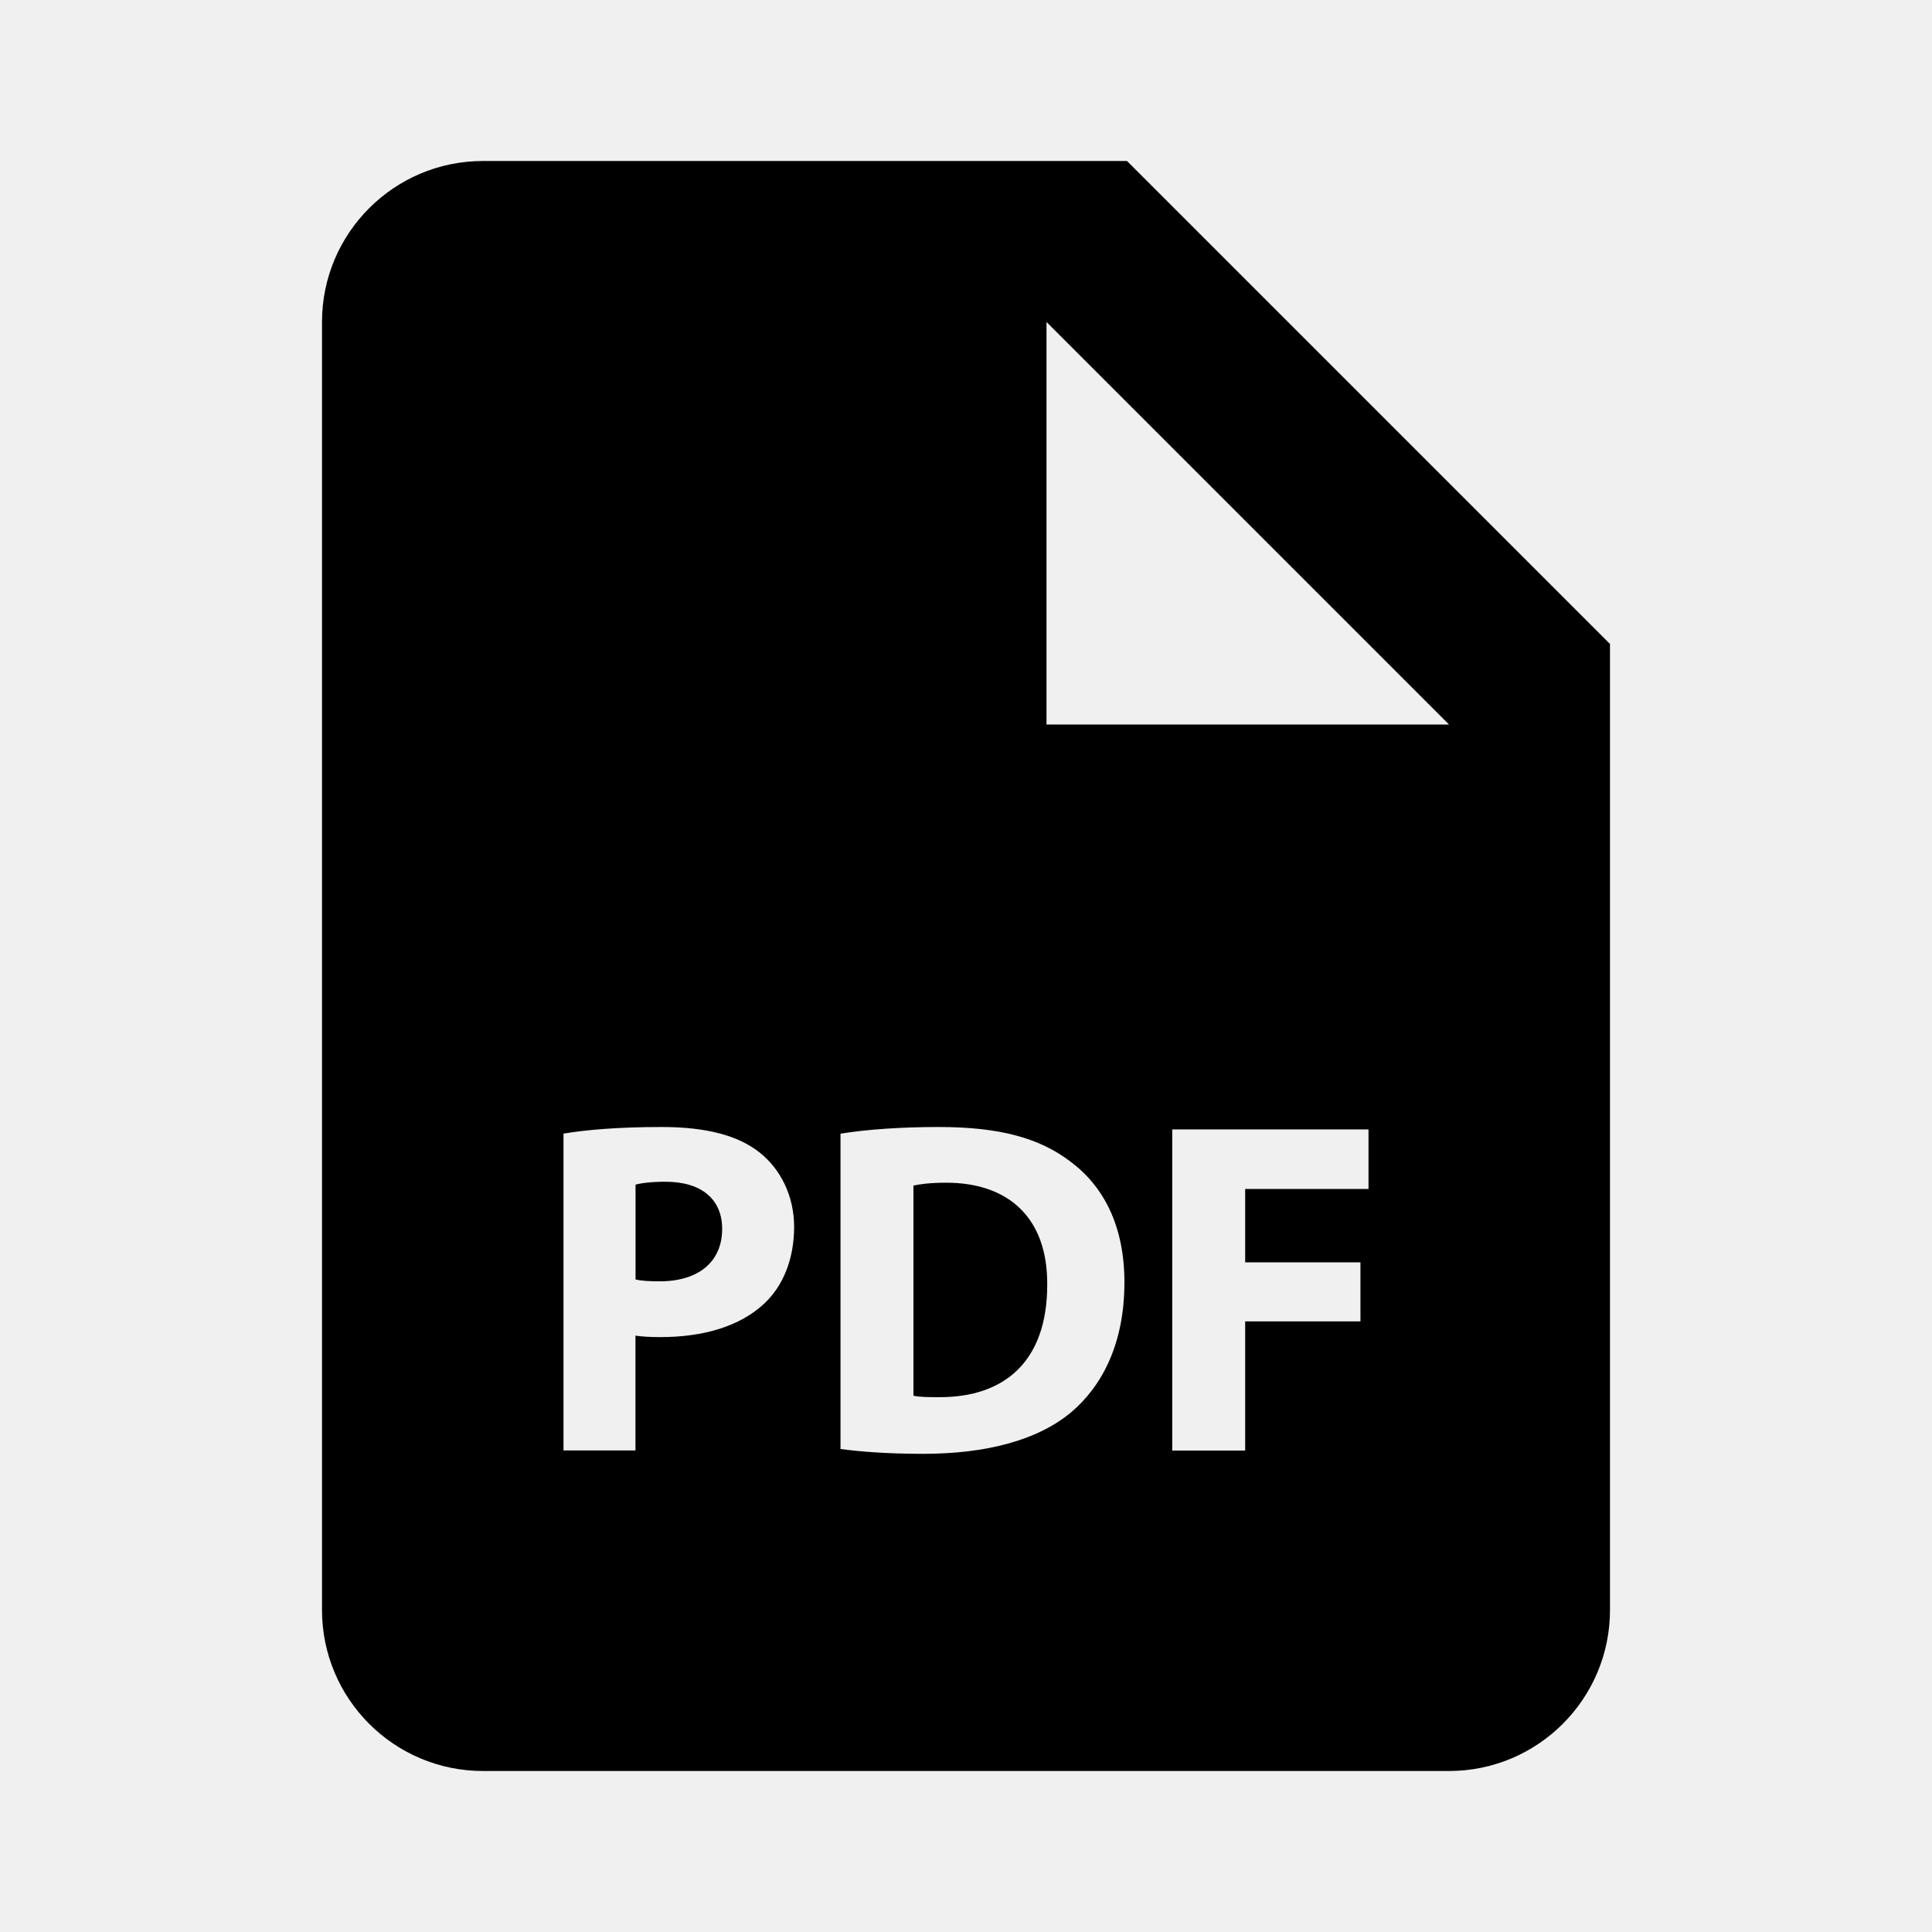
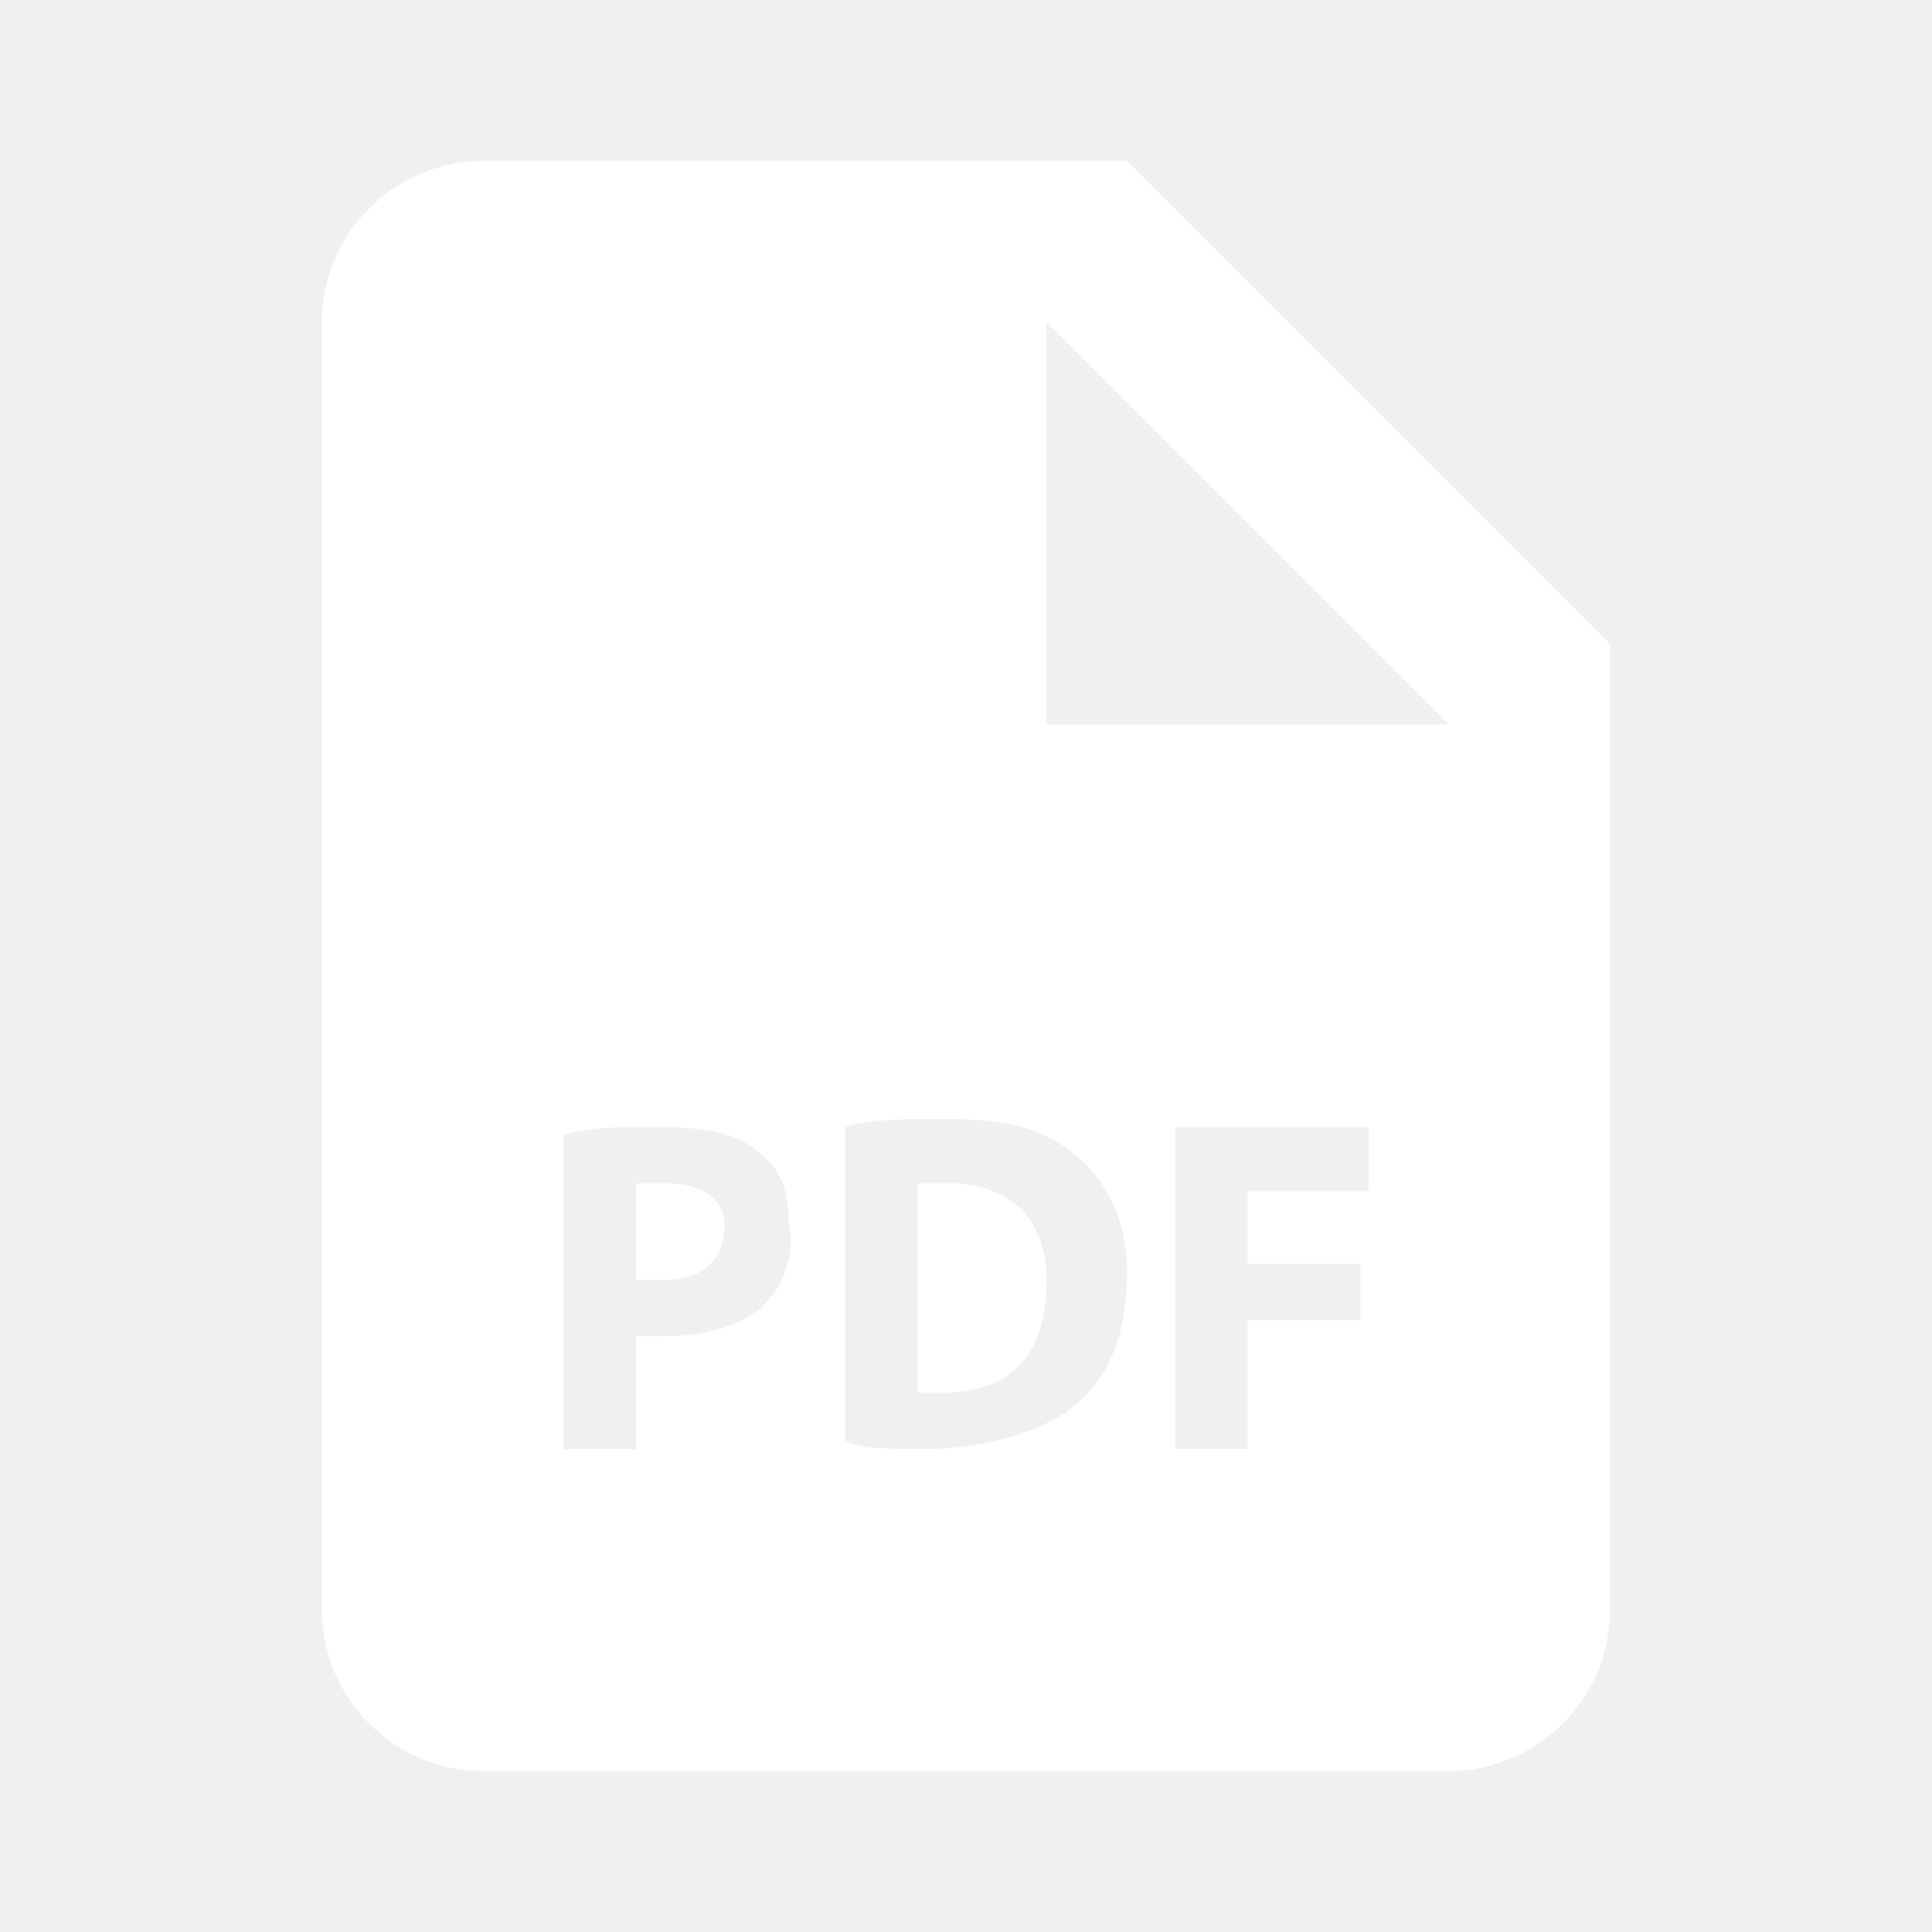
- <svg xmlns="http://www.w3.org/2000/svg" width="24" height="24" viewBox="0 0 24 24">
-   <path d="M8.267 14.68c-.184 0-.308.018-.372.036v1.178c.076.018.171.023.302.023.479 0 .774-.242.774-.651C8.971 14.9 8.717 14.68 8.267 14.68zM11.754 14.692c-.2 0-.33.018-.407.036v2.61c.077.018.201.018.313.018.817.006 1.349-.444 1.349-1.396C13.015 15.13 12.53 14.692 11.754 14.692z" />
-   <path d="M14,2H6C4.896,2,4,2.896,4,4v16c0,1.104,0.896,2,2,2h12c1.104,0,2-0.896,2-2V8L14,2z M9.498,16.19 c-0.309,0.29-0.765,0.42-1.296,0.42c-0.119,0-0.226-0.006-0.308-0.018v1.426H7v-3.936C7.278,14.036,7.669,14,8.219,14 c0.557,0,0.953,0.106,1.22,0.319c0.254,0.202,0.426,0.533,0.426,0.923C9.864,15.634,9.734,15.965,9.498,16.19z M13.305,17.545 c-0.42,0.349-1.059,0.515-1.84,0.515c-0.468,0-0.799-0.03-1.024-0.06v-3.917C10.772,14.029,11.204,14,11.66,14 c0.757,0,1.249,0.136,1.633,0.426c0.415,0.308,0.675,0.799,0.675,1.504C13.968,16.693,13.689,17.22,13.305,17.545z M17,14.77 h-1.532v0.911h1.432v0.734h-1.432v1.604h-0.906v-3.989H17V14.77z M14,9c-0.553,0-1,0-1,0V4l5,5H14z" />
+ <svg xmlns="http://www.w3.org/2000/svg" version="1.1" id="Layer_1" x="0px" y="0px" viewBox="0 0 24 24" style="enable-background:new 0 0 24 24;" xml:space="preserve">
+   <style type="text/css">
+ 	.st0{fill:#FFFFFF;}
+ </style>
+   <path class="st0" d="M8.3,14.7c-0.2,0-0.3,0-0.4,0v1.2c0.1,0,0.2,0,0.3,0c0.5,0,0.8-0.2,0.8-0.7C9,14.9,8.7,14.7,8.3,14.7z   M11.8,14.7c-0.2,0-0.3,0-0.4,0v2.6c0.1,0,0.2,0,0.3,0c0.8,0,1.3-0.4,1.3-1.4C13,15.1,12.5,14.7,11.8,14.7z" />
+   <path class="st0" d="M14,2H6C4.9,2,4,2.9,4,4v16c0,1.1,0.9,2,2,2h12c1.1,0,2-0.9,2-2V8L14,2z M9.5,16.2c-0.3,0.3-0.8,0.4-1.3,0.4  c-0.1,0-0.2,0-0.3,0V18H7v-3.9C7.3,14,7.7,14,8.2,14c0.6,0,1,0.1,1.2,0.3c0.3,0.2,0.4,0.5,0.4,0.9C9.9,15.6,9.7,16,9.5,16.2z   M13.3,17.5c-0.4,0.3-1.1,0.5-1.8,0.5c-0.5,0-0.8,0-1-0.1v-3.9c0.3-0.1,0.8-0.1,1.2-0.1c0.8,0,1.2,0.1,1.6,0.4  c0.4,0.3,0.7,0.8,0.7,1.5C14,16.7,13.7,17.2,13.3,17.5z M17,14.8h-1.5v0.9h1.4v0.7h-1.4V18h-0.9v-4H17V14.8z M14,9c-0.6,0-1,0-1,0V4  l5,5H14z" />
</svg>
